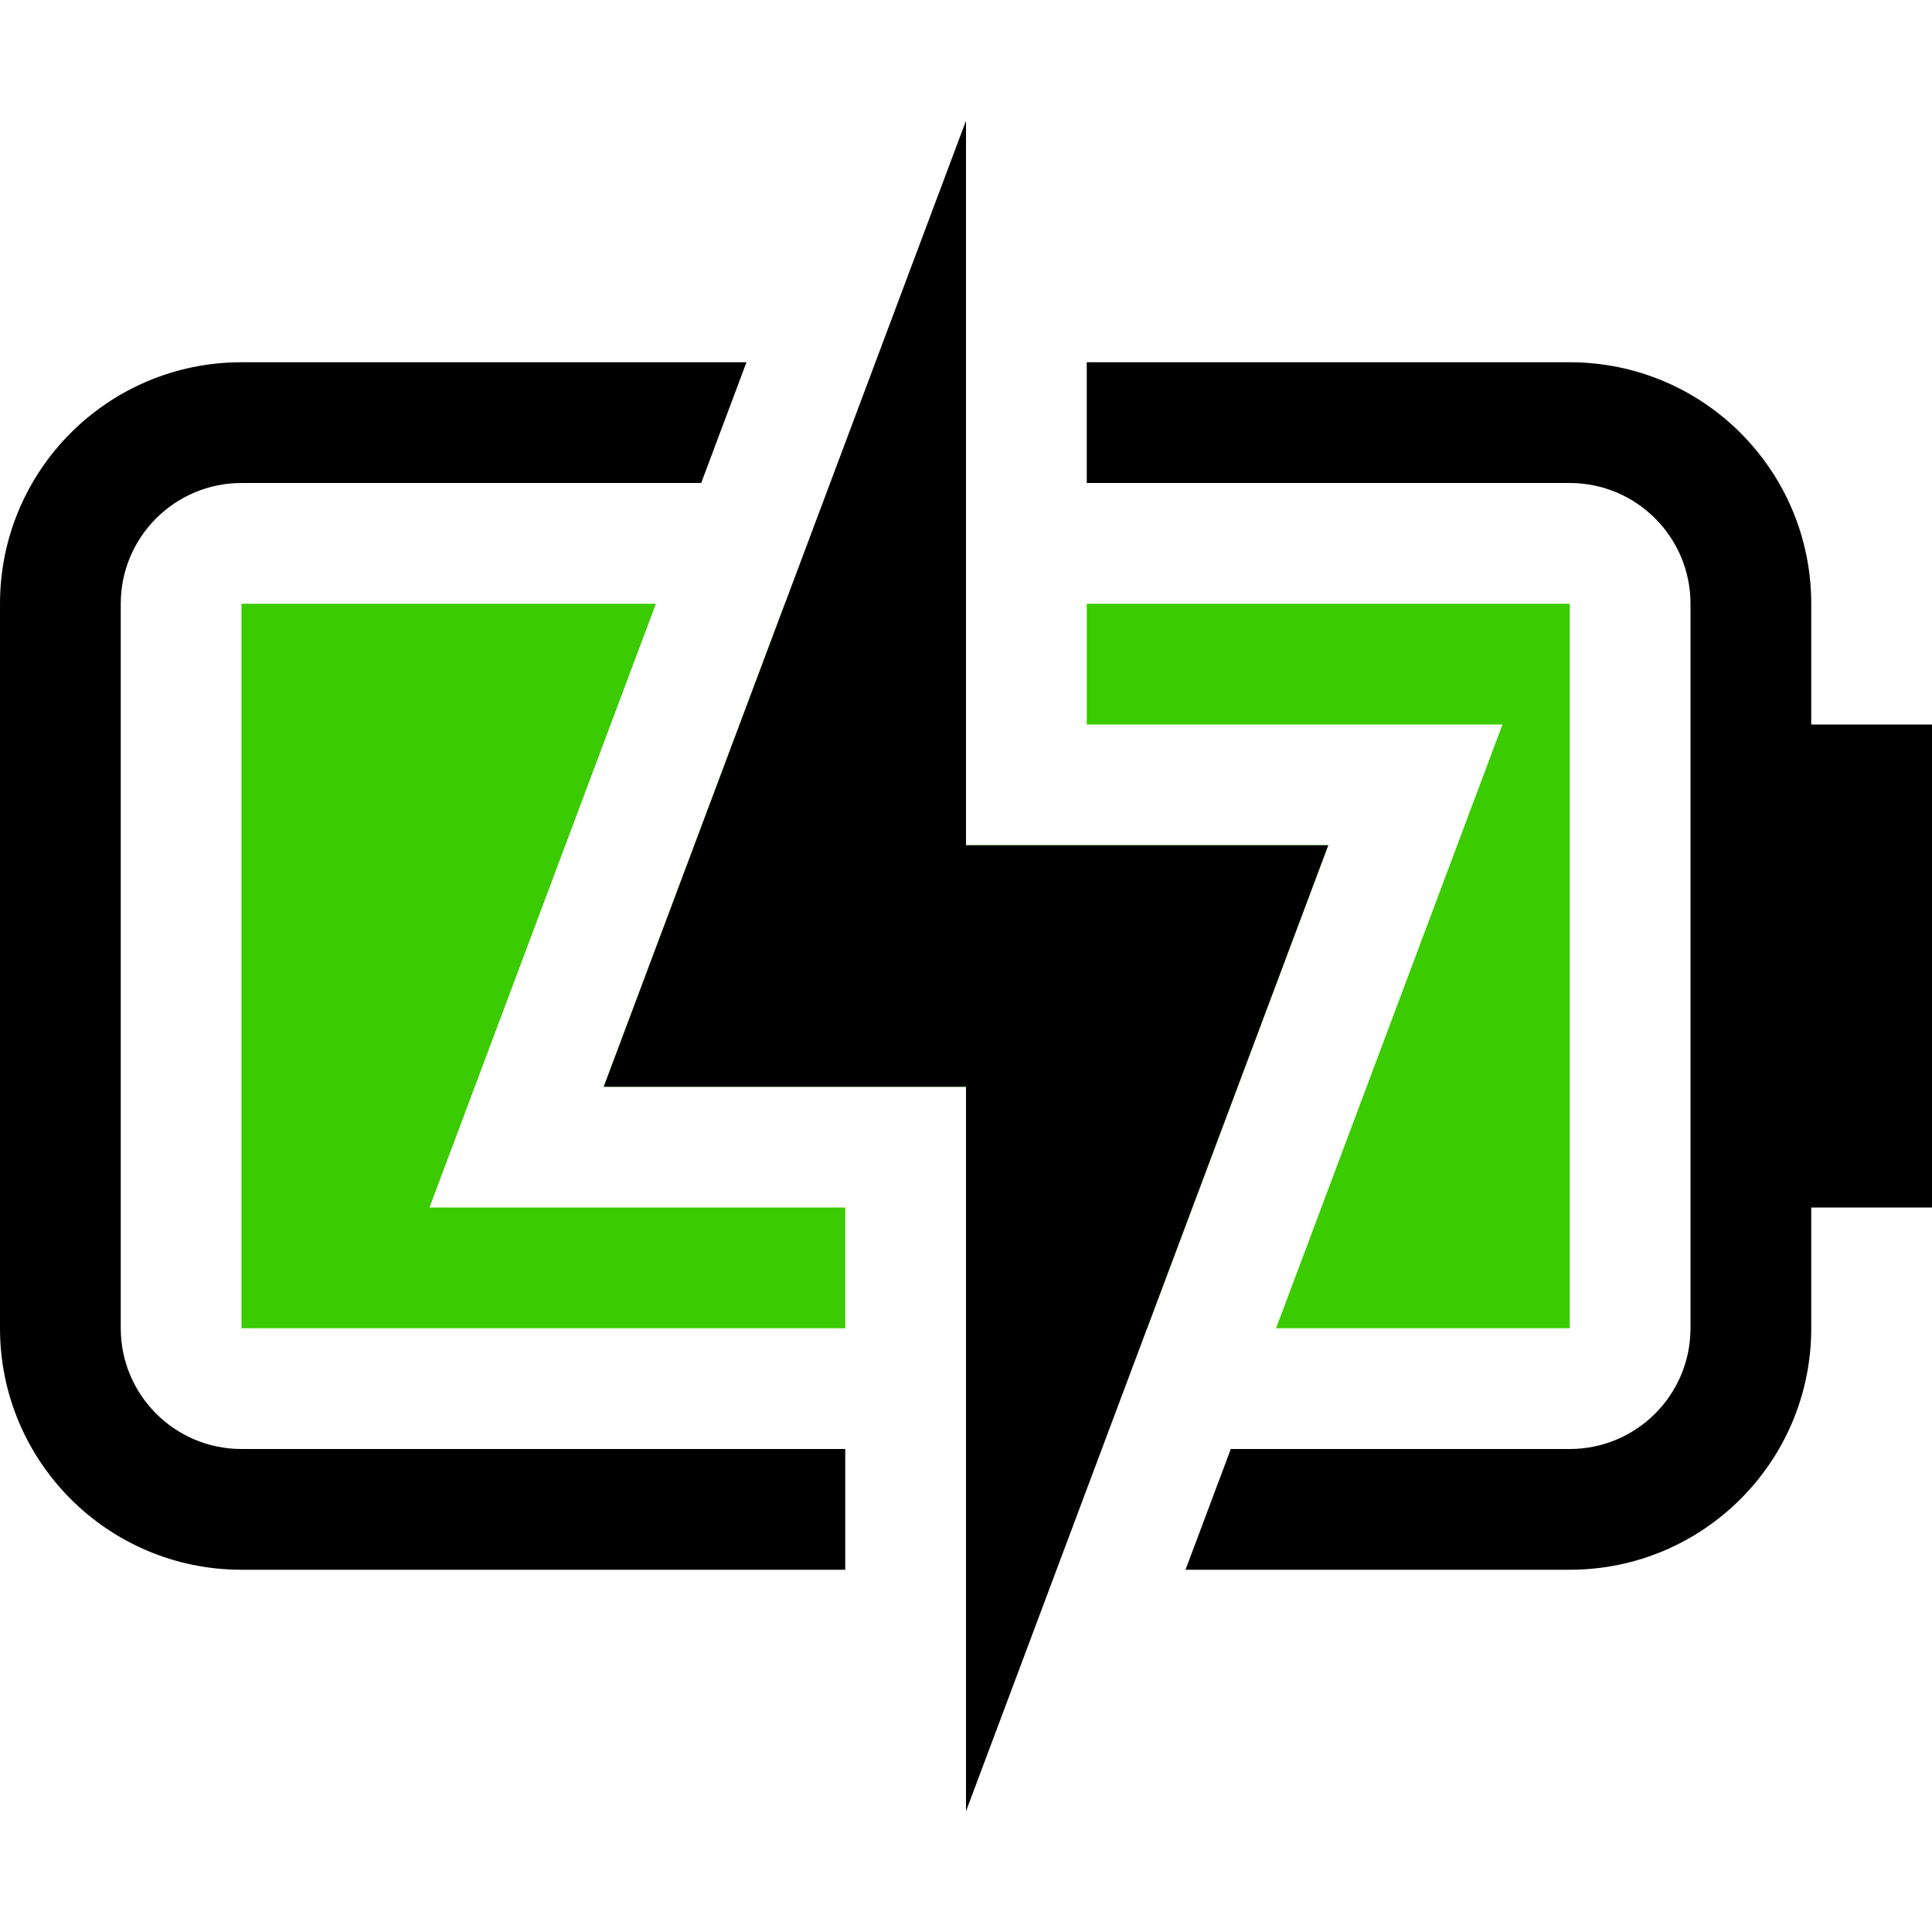
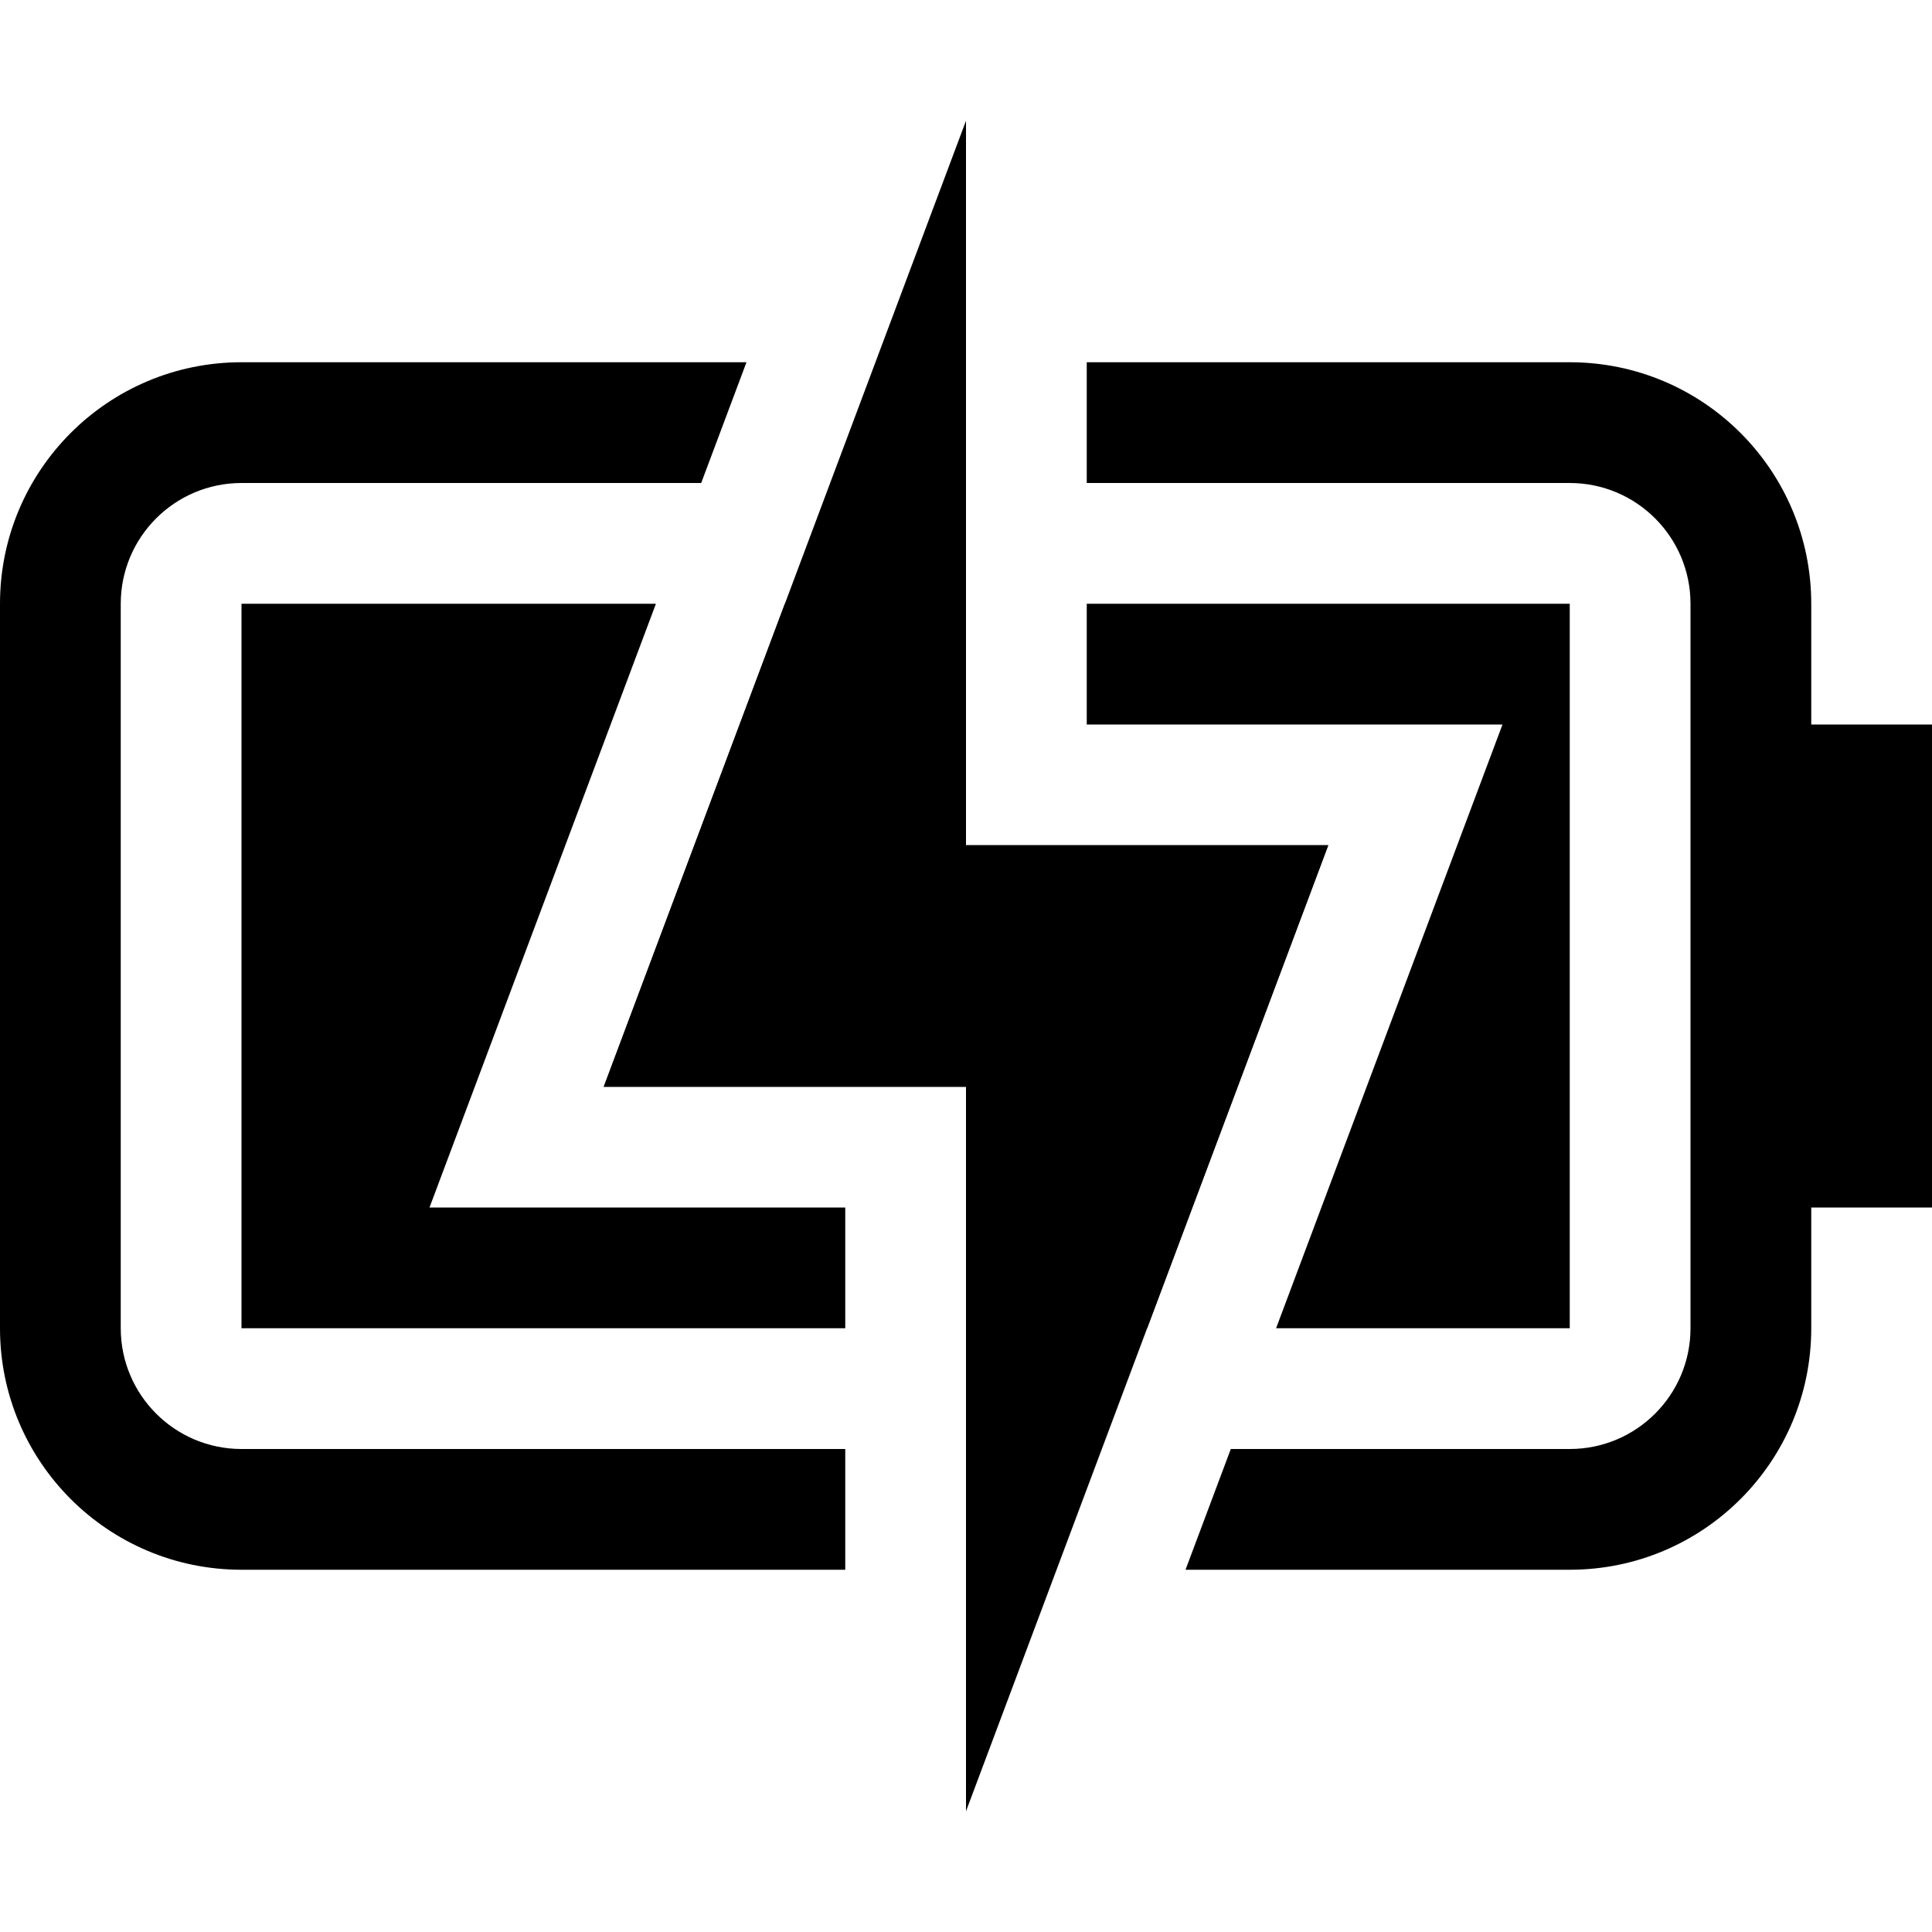
<svg xmlns="http://www.w3.org/2000/svg" width="16px" height="16px" viewBox="0 0 16 16" version="1.1">
  <g id="battery-100-plugged-symbolic-dark" stroke="none" stroke-width="1" fill="none" fill-rule="evenodd">
-     <path d="M2,5 L5.432,5 L3.557,10 L7,10 L7,11 L2,11 L2,5 Z M8,5 L8,7 L11,7 L9.5,11 L8,11 L8,9 L5,9 L6.5,5 L8,5 Z M13,5 L13,11 L10.568,11 L12.443,6 L9,6 L9,5 L13,5 Z" id="形状" fill="#3ACB00" />
+     <path d="M2,5 L5.432,5 L3.557,10 L7,10 L7,11 L2,11 L2,5 Z M8,5 L8,7 L11,7 L9.5,11 L8,11 L8,9 L5,9 L6.5,5 L8,5 Z M13,5 L13,11 L10.568,11 L12.443,6 L9,6 L9,5 L13,5 Z" id="形状" fill="#000000" />
    <path d="M8,7 L11,7 L8,15 L8,9 L5,9 L8,1 L8,7 Z M6.182,3 L5.807,4 L2,4 C1.448,4 1,4.448 1,5 L1,11 C1,11.552 1.448,12 2,12 L7,12 L7,13 L2,13 C0.895,13 0,12.105 0,11 L0,5 C0,3.895 0.895,3 2,3 L6.182,3 Z M9,3 L13,3 C14.105,3 15,3.895 15,5 L15,6 L16,6 L16,10 L15,10 L15,11 C15,12.105 14.105,13 13,13 L9.818,13 L10.193,12 L13,12 C13.552,12 14,11.552 14,11 L14,5 C14,4.448 13.552,4 13,4 L9,4 L9,3 Z" id="形状" fill="#000000" fill-rule="nonzero" />
  </g>
</svg>
